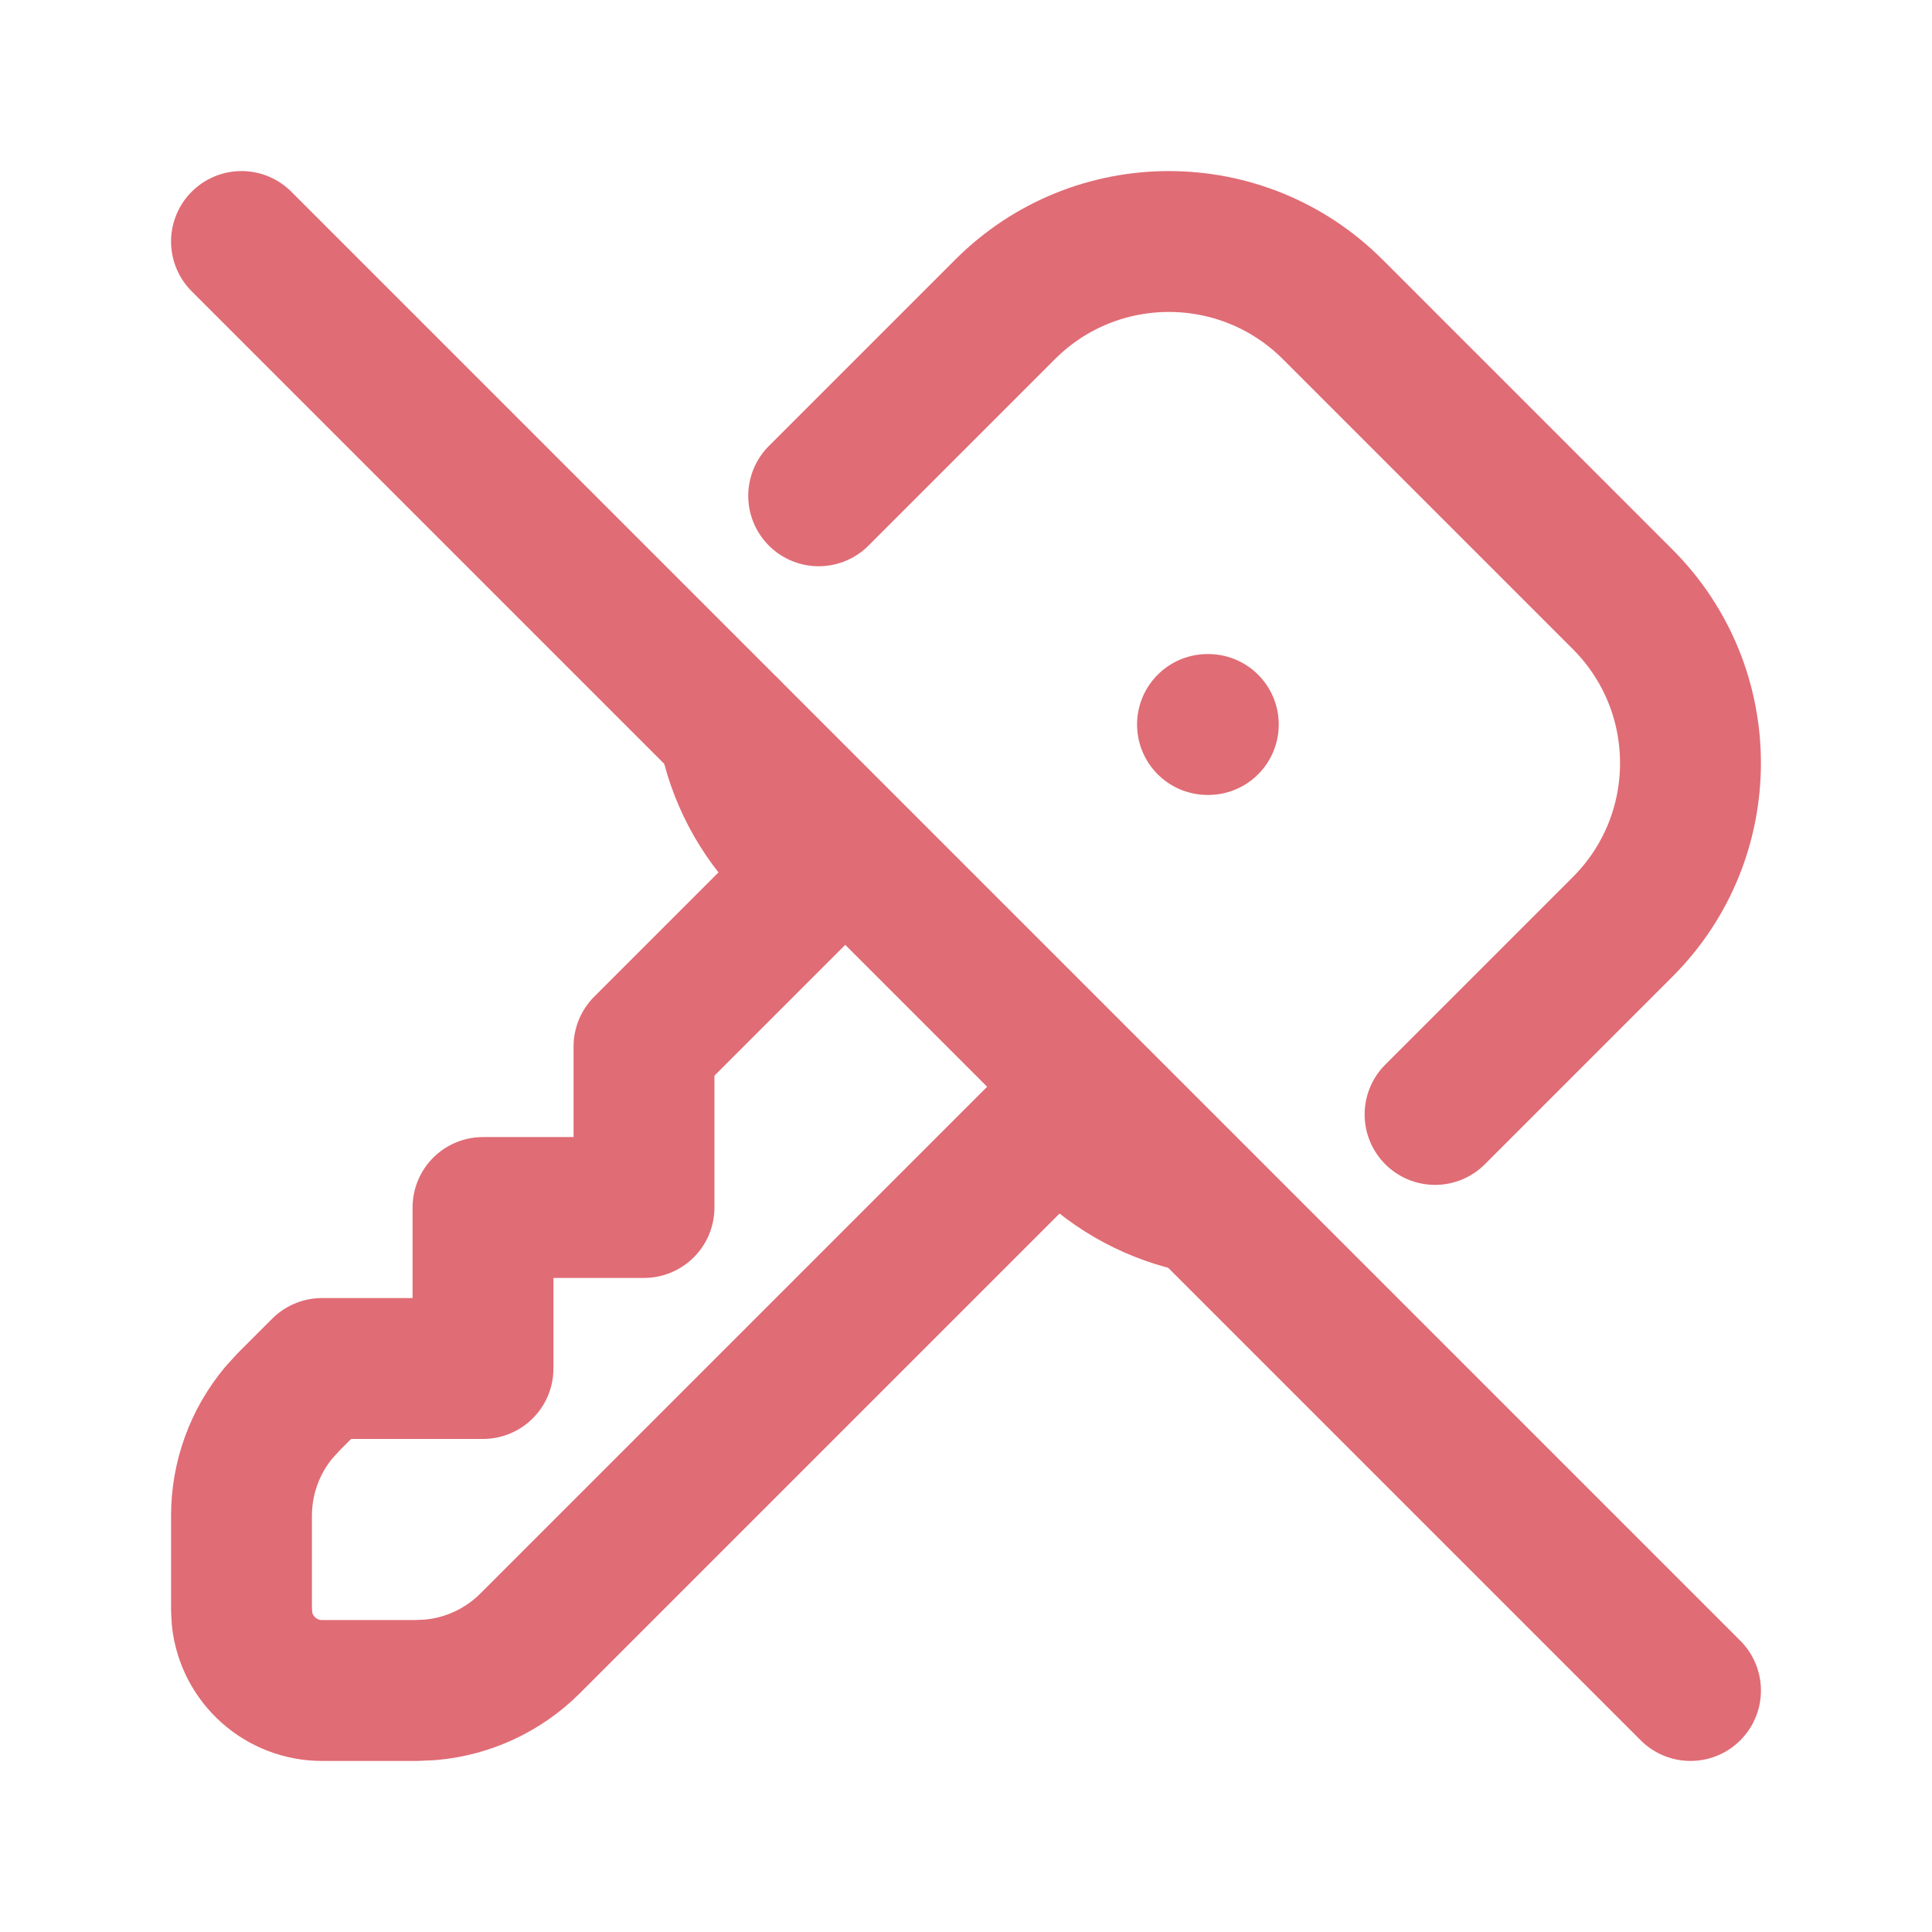
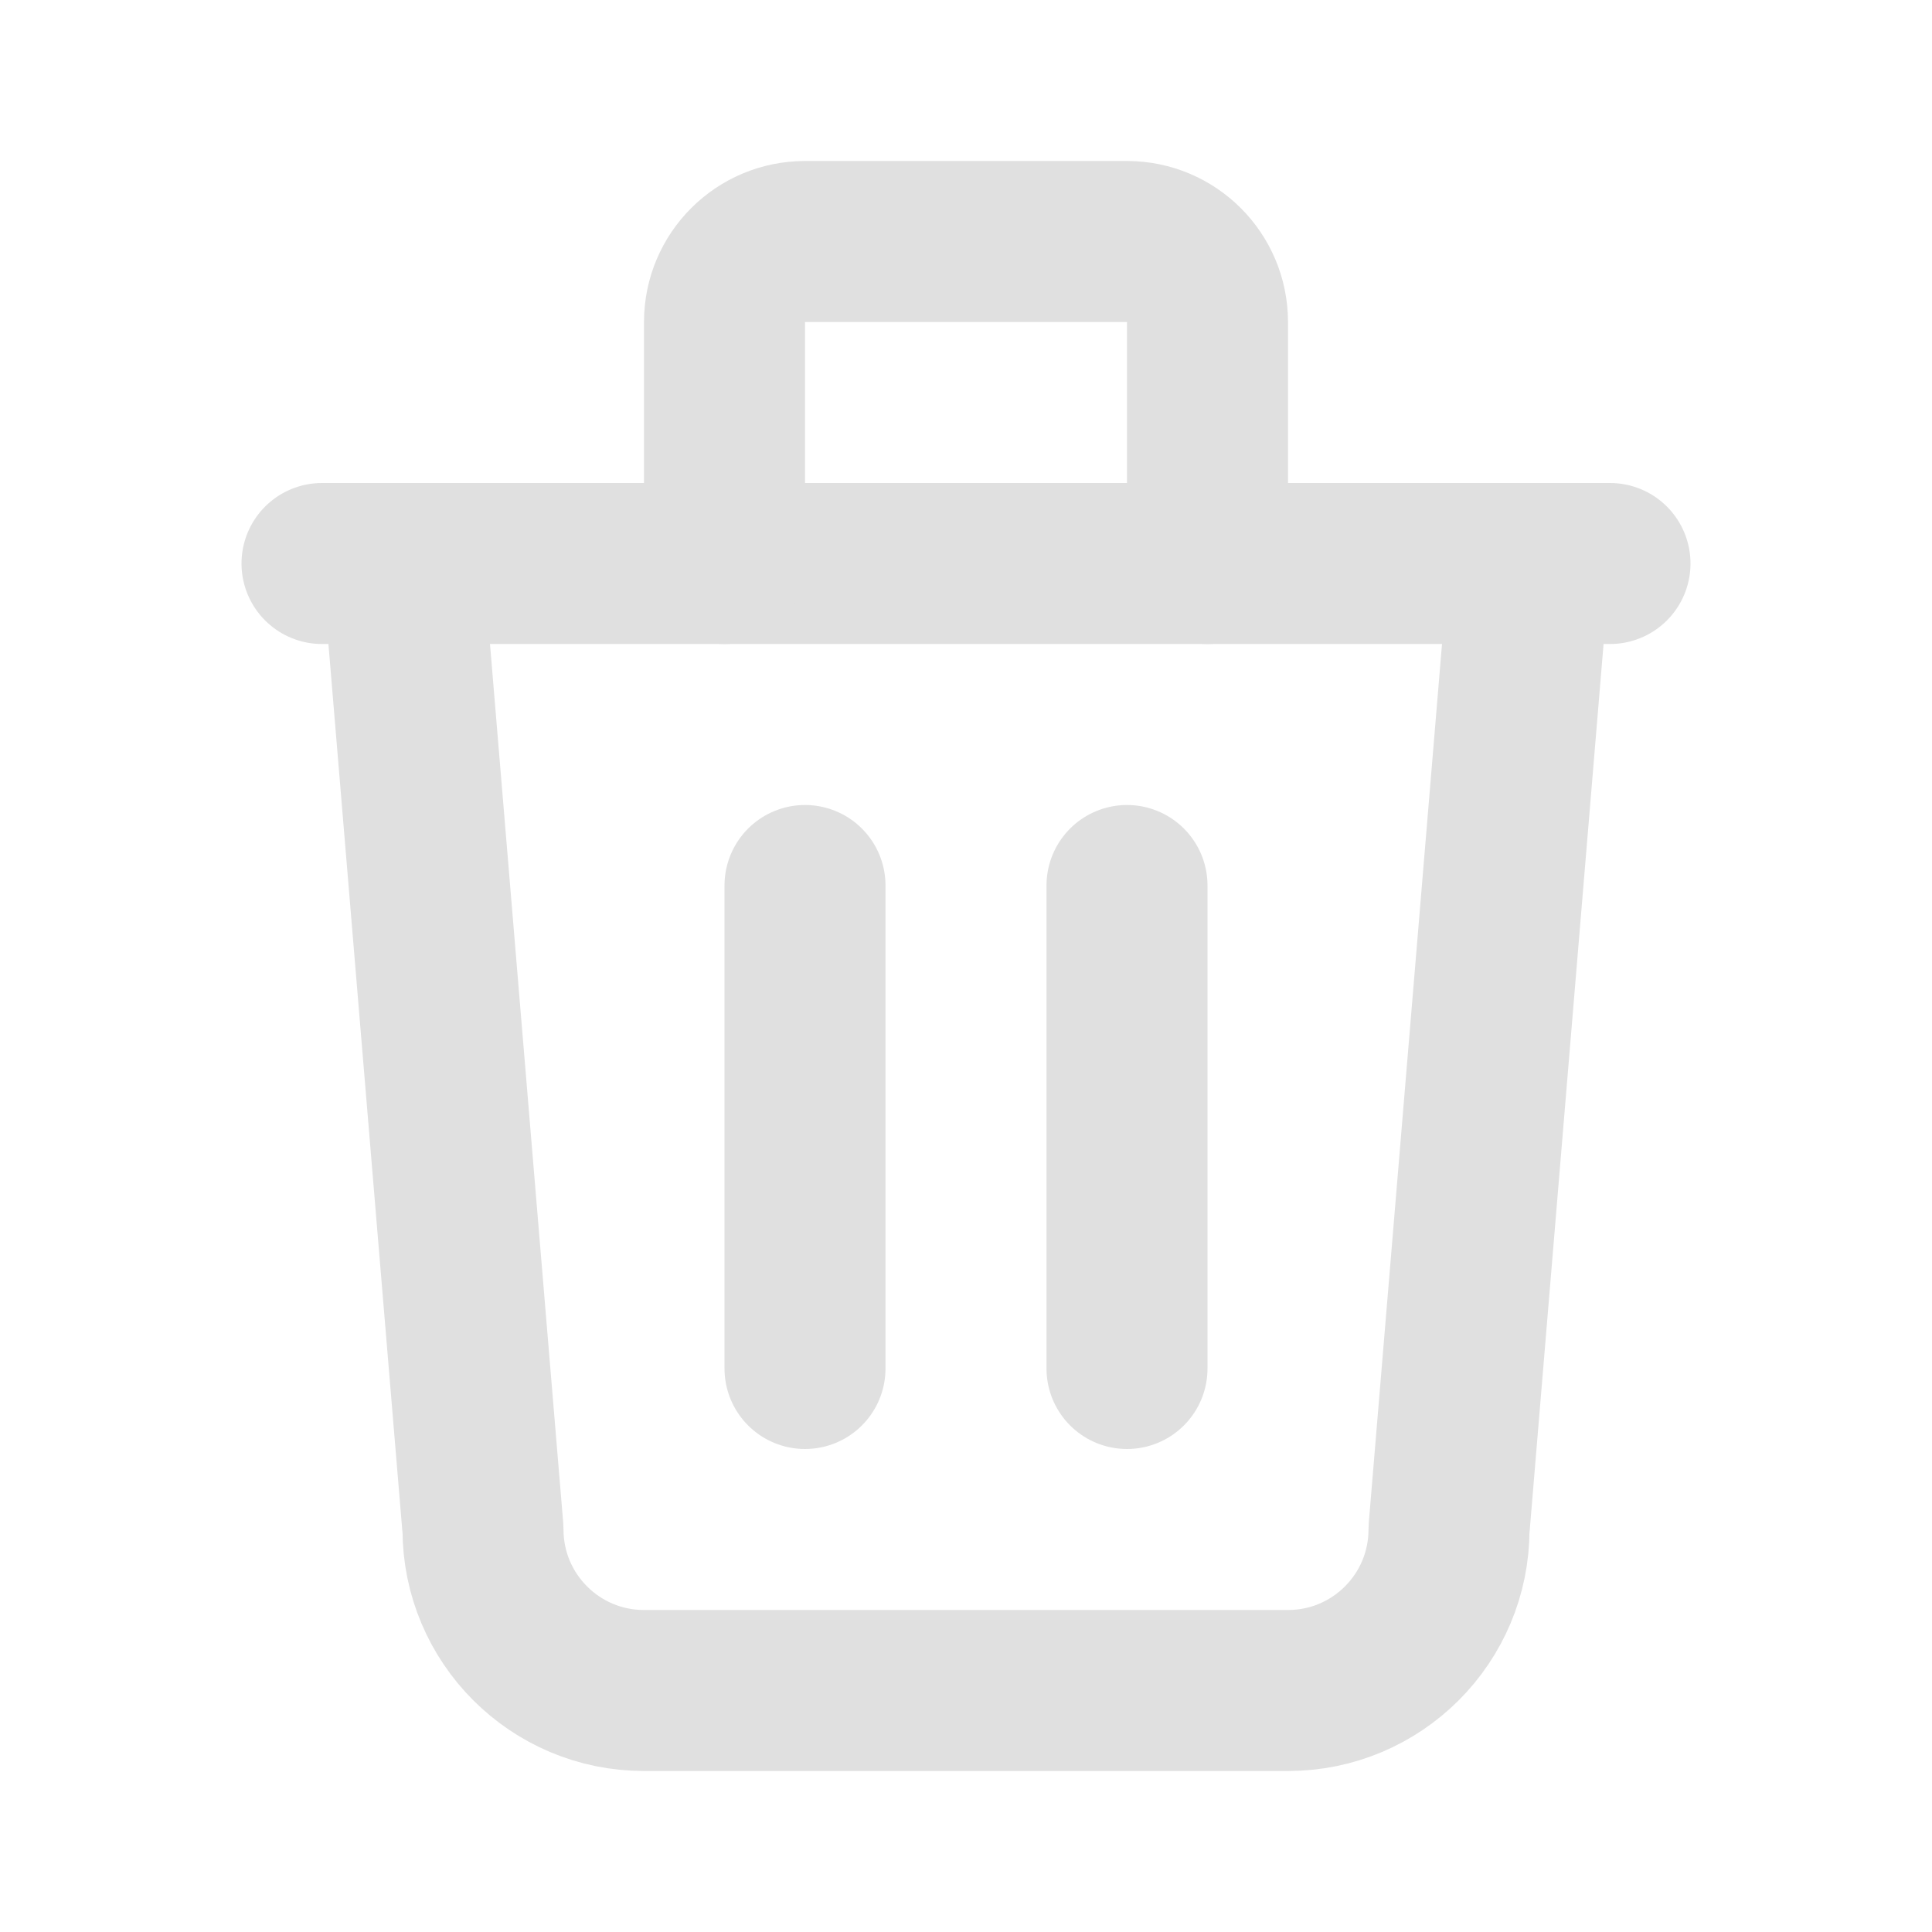
- <svg xmlns="http://www.w3.org/2000/svg" width="24" height="24" viewBox="0 0 24 24" fill="none" stroke="#e06c75" stroke-width="1.75" stroke-linecap="round" stroke-linejoin="round" class="icon icon-tabler icons-tabler-outline icon-tabler-key-off">
+ <svg xmlns="http://www.w3.org/2000/svg" width="24" height="24" viewBox="0 0 24 24" fill="none" stroke="#e0e0e0" stroke-width="2" stroke-linecap="round" stroke-linejoin="round" class="icon icon-tabler icons-tabler-outline icon-tabler-trash">
  <path stroke="none" d="M0 0h24v24H0z" fill="none" />
-   <path d="M10.17 6.159l2.316 -2.316a2.877 2.877 0 0 1 4.069 0l3.602 3.602a2.877 2.877 0 0 1 0 4.069l-2.33 2.33" />
-   <path d="M14.931 14.948a2.863 2.863 0 0 1 -1.486 -.79l-.301 -.302l-6.558 6.558a2 2 0 0 1 -1.239 .578l-.175 .008h-1.172a1 1 0 0 1 -.993 -.883l-.007 -.117v-1.172a2 2 0 0 1 .467 -1.284l.119 -.13l.414 -.414h2v-2h2v-2l2.144 -2.144l-.301 -.301a2.863 2.863 0 0 1 -.794 -1.504" />
-   <path d="M15 9h.01" />
-   <path d="M3 3l18 18" />
+   <path d="M4 7l16 0" />
+   <path d="M10 11l0 6" />
+   <path d="M14 11l0 6" />
+   <path d="M5 7l1 12a2 2 0 0 0 2 2h8a2 2 0 0 0 2 -2l1 -12" />
+   <path d="M9 7v-3a1 1 0 0 1 1 -1h4a1 1 0 0 1 1 1v3" />
</svg>
